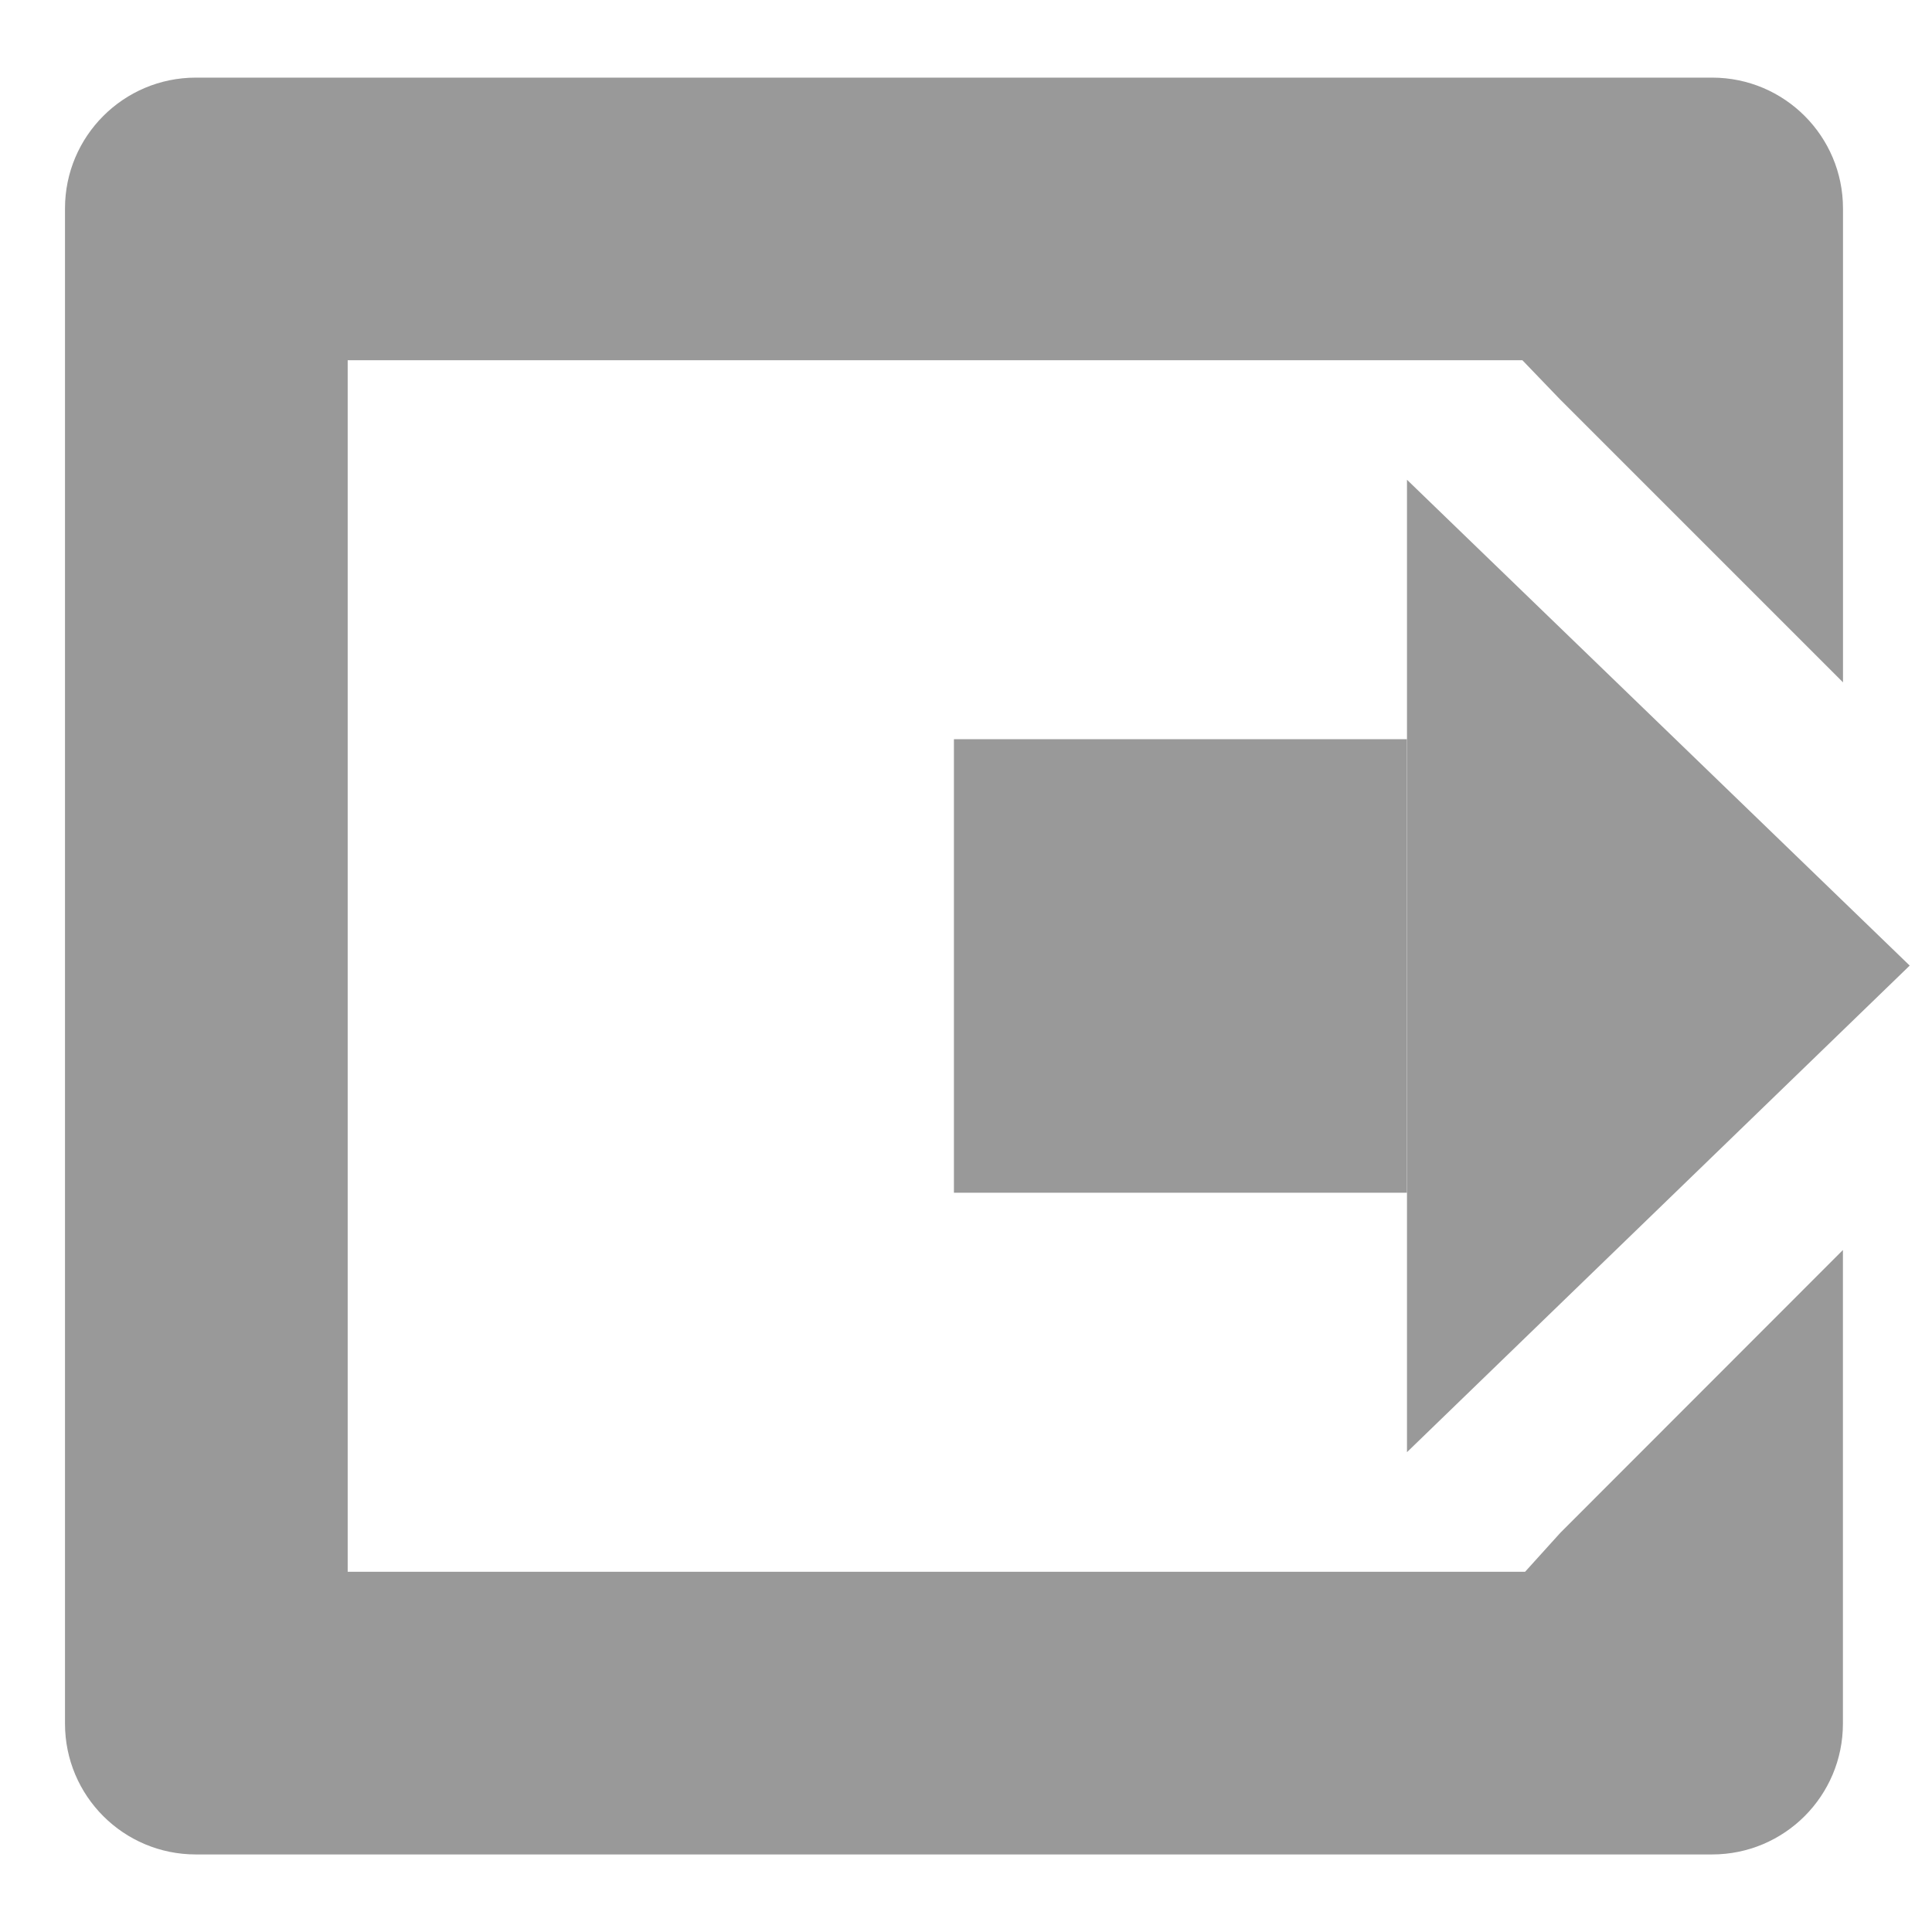
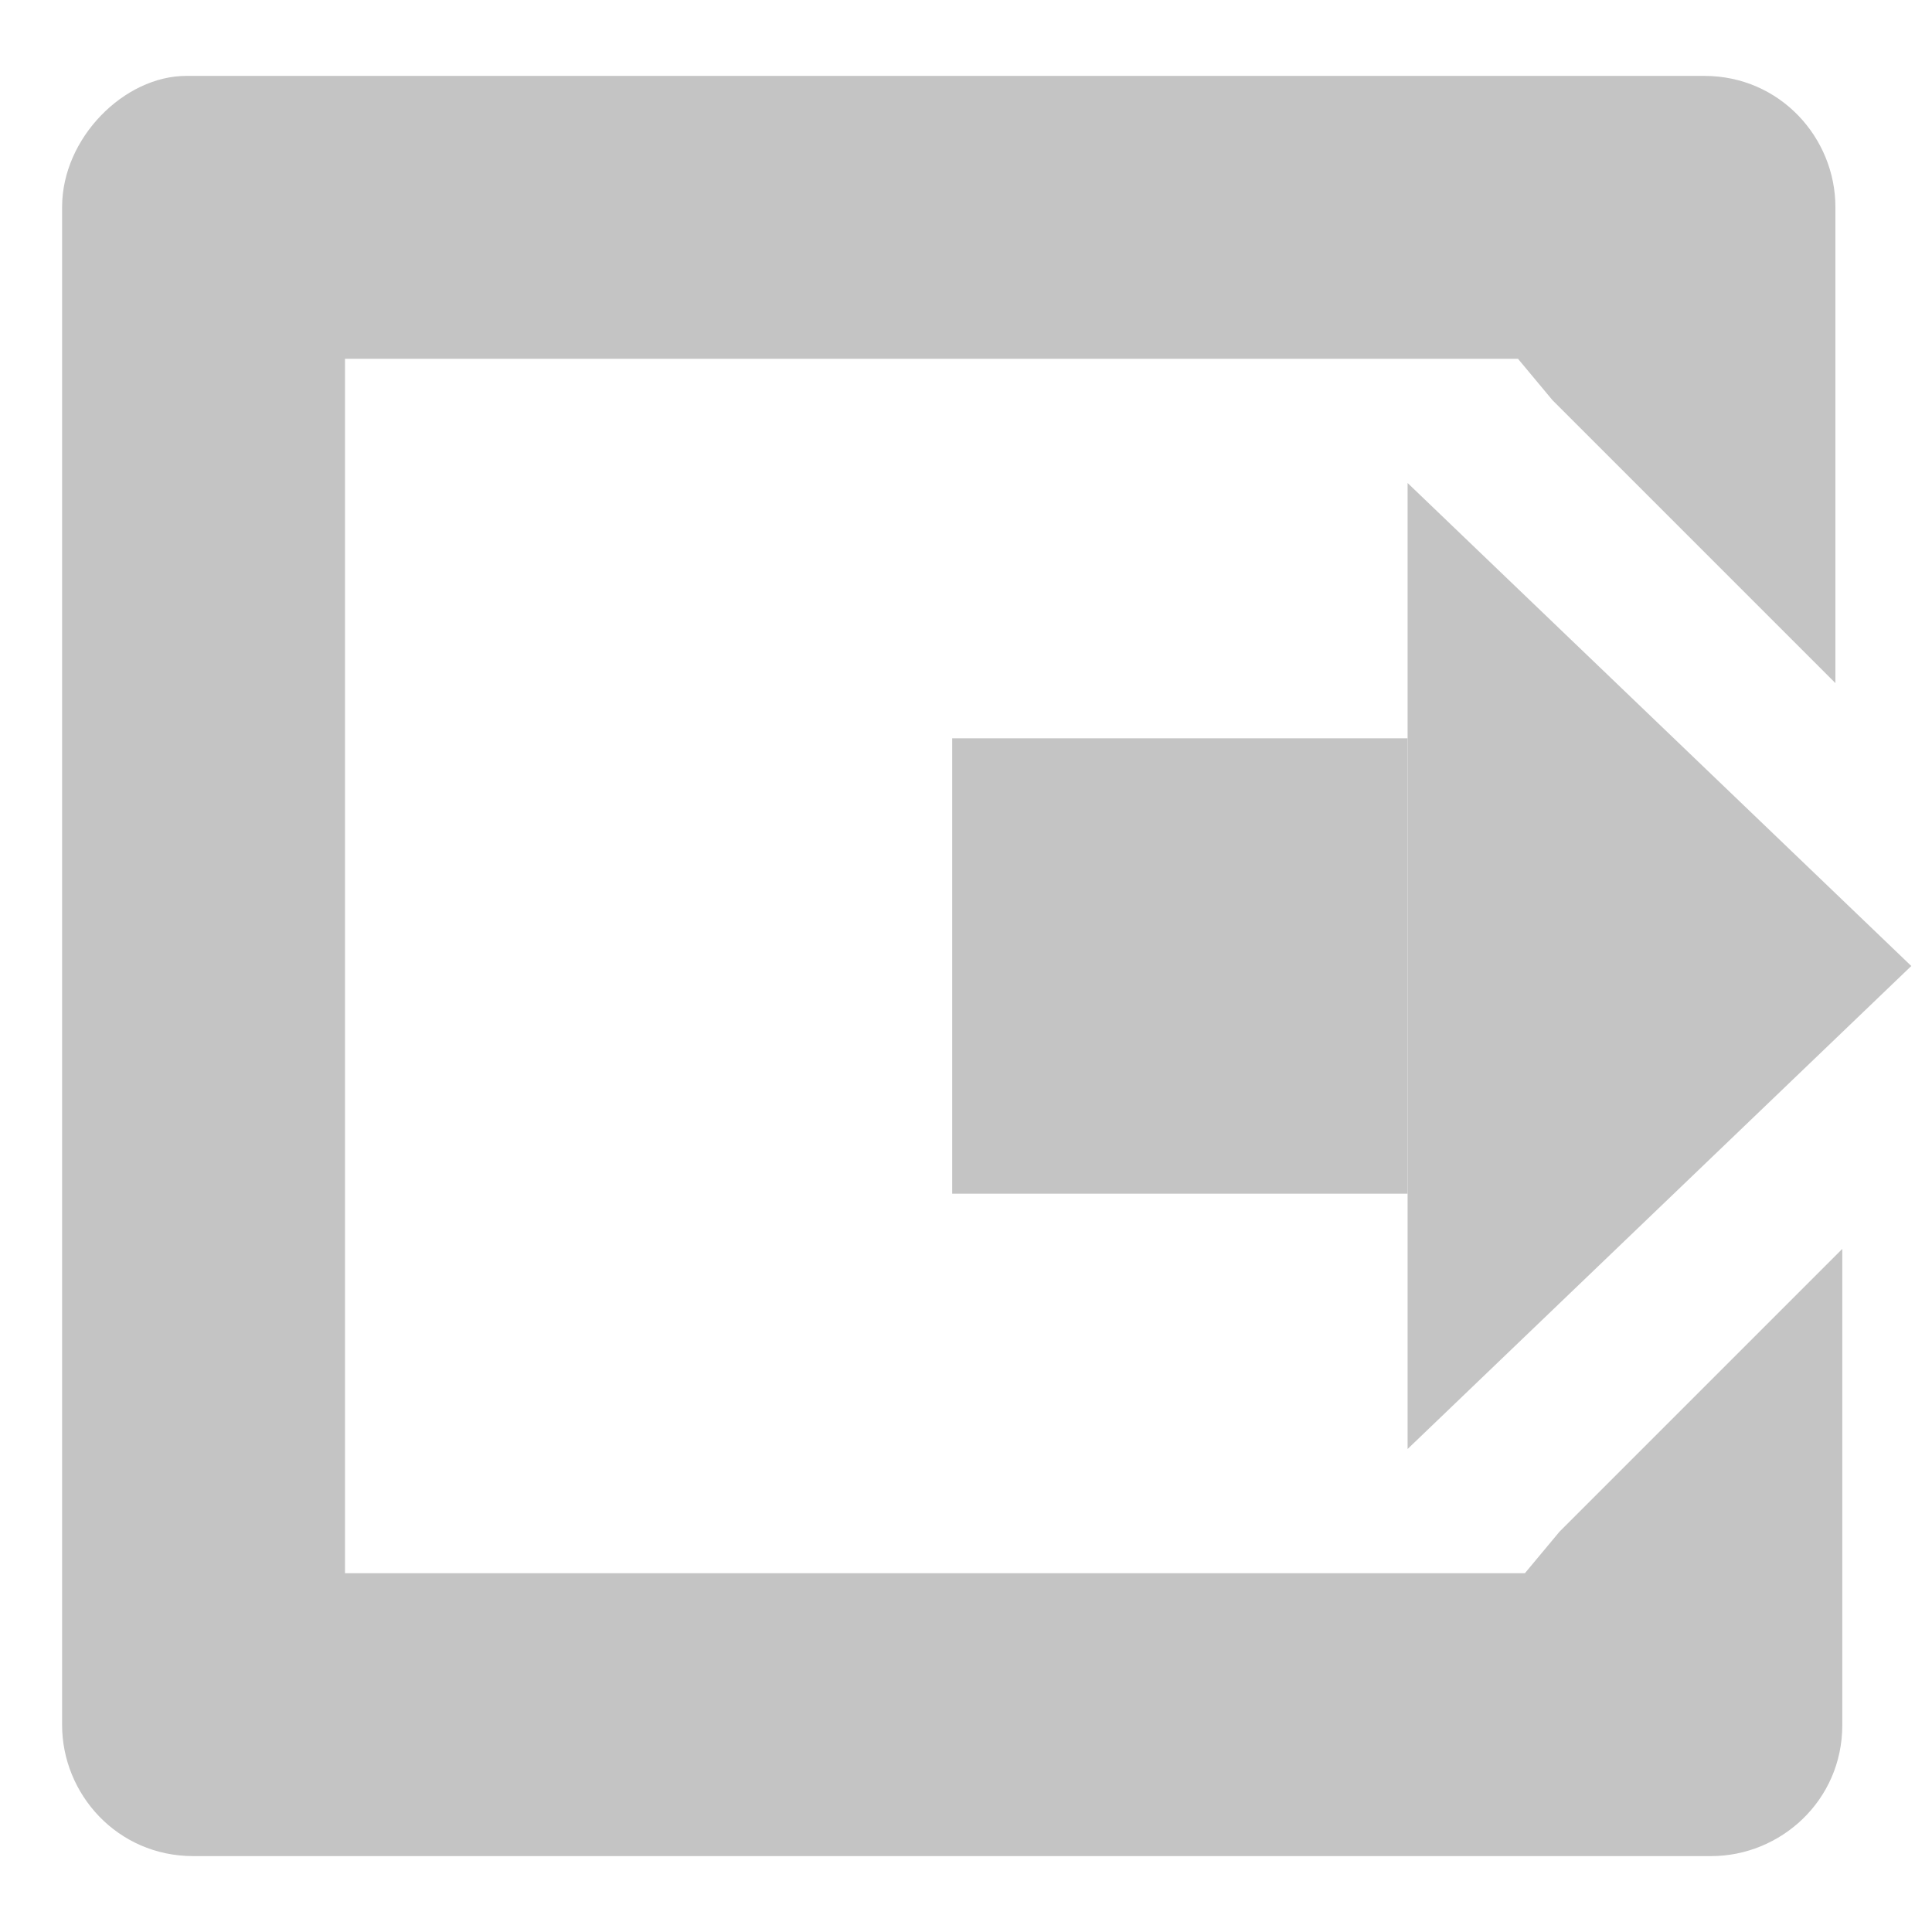
- <svg xmlns="http://www.w3.org/2000/svg" version="1.1" id="Layer_4" x="0px" y="0px" width="28px" height="28px" viewBox="0 0 28 28" enable-background="new 0 0 28 28" xml:space="preserve">
+ <svg xmlns="http://www.w3.org/2000/svg" version="1.1" id="Layer_4" x="0px" y="0px" viewBox="0 0 28 28" style="enable-background:new 0 0 28 28;" xml:space="preserve">
+   <style type="text/css">
+ 	.st0{fill:#C4C4C4;}
+ </style>
  <g>
-     <path fill="#999999" d="M22.613,22.215l-0.51,0.564H5.039V5.221h17.025l0.549,0.571l4.097,4.097V3.021   c0-1.047-0.849-1.896-1.896-1.896H2.838c-1.047,0-1.896,0.849-1.896,1.896v21.959c0,1.049,0.849,1.896,1.896,1.896h21.975   c1.048,0,1.896-0.848,1.896-1.896v-6.864L22.613,22.215z" />
-     <polygon fill="#999999" points="20.391,7.193 20.391,6.953 27.677,13.994 20.391,21.046 20.391,20.811  " />
+     <path class="st0" d="M22.6,22.2l-0.5,0.6H5V5.2h17l0.5,0.6l4.1,4.1V3c0-1-0.8-1.9-1.9-1.9h-22C1.8,1.1,0.9,2,0.9,3v22   c0,1,0.8,1.9,1.9,1.9h22c1,0,1.9-0.8,1.9-1.9v-6.9L22.6,22.2z" />
+     <polygon class="st0" points="20.4,7.2 20.4,7 27.7,14 20.4,21 20.4,20.8  " />
  </g>
-   <rect x="13.825" y="10.713" fill="#999999" width="6.565" height="6.573" />
+   <rect x="13.8" y="10.7" class="st0" width="6.6" height="6.6" />
</svg>
